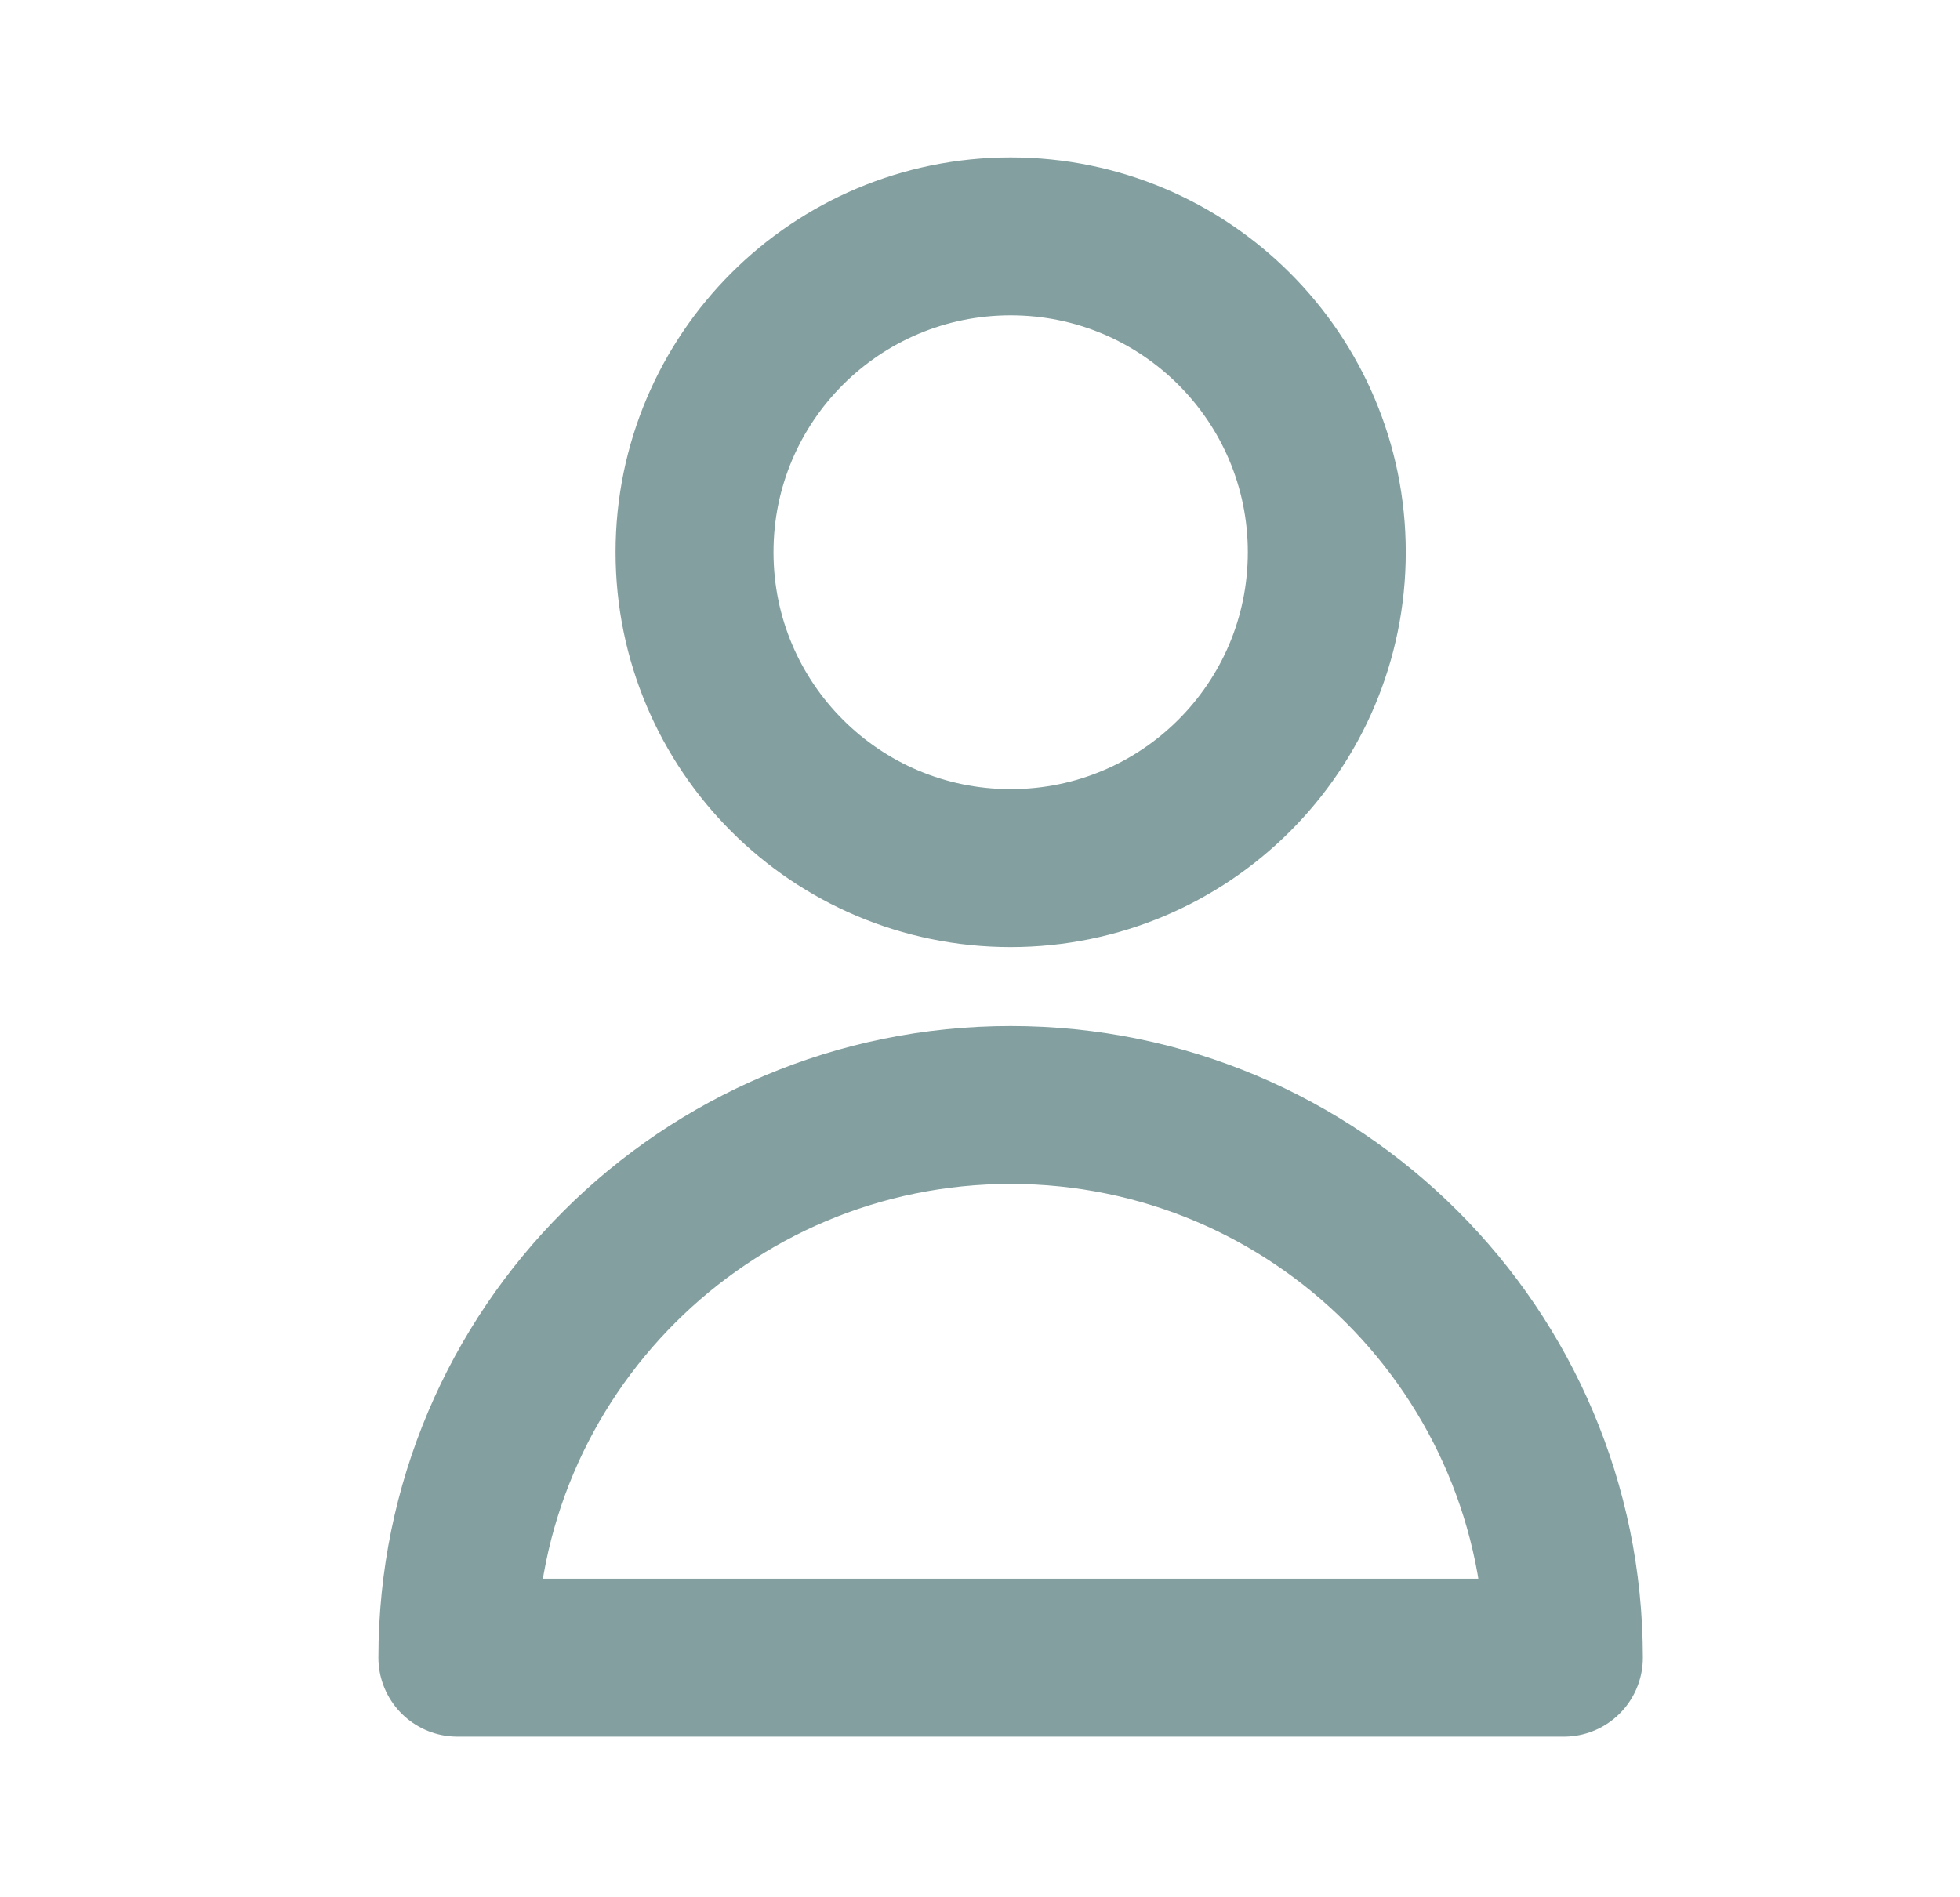
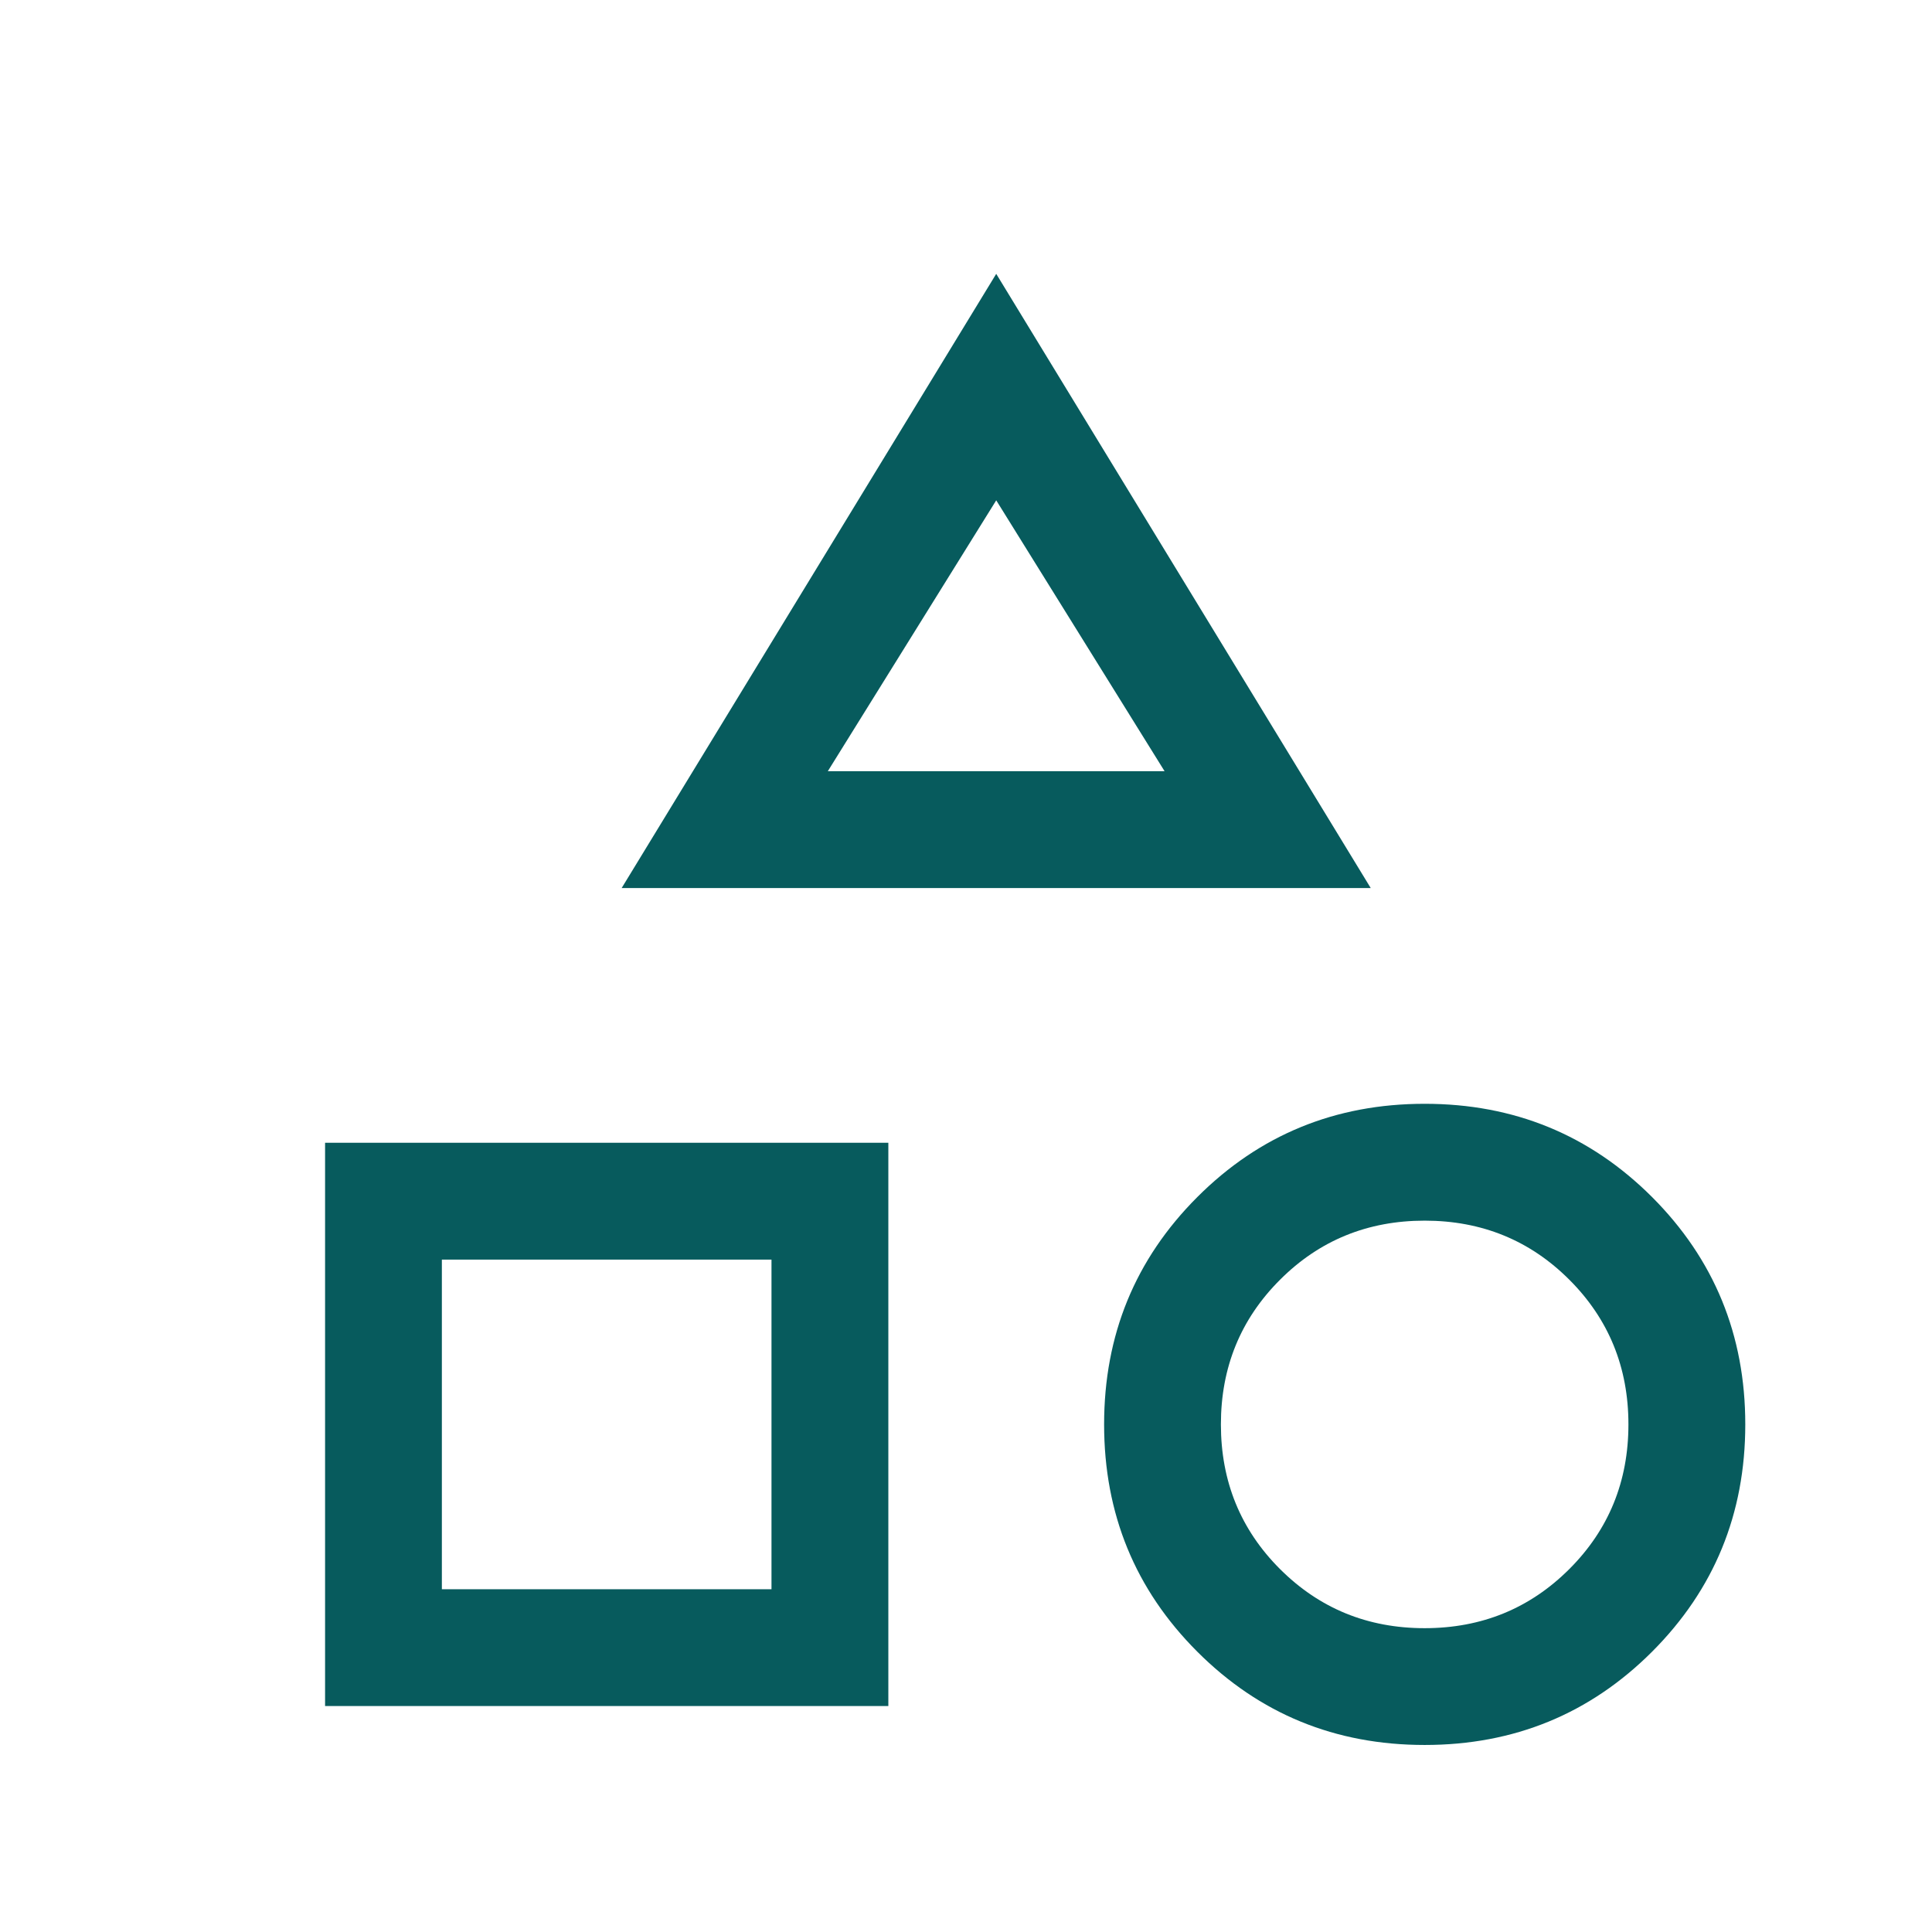
- <svg xmlns="http://www.w3.org/2000/svg" width="31" height="30" viewBox="0 0 31 30" fill="none">
-   <path d="M20.985 8.735C20.985 11.495 18.746 13.732 15.985 13.732C13.223 13.732 10.985 11.495 10.985 8.735C10.985 5.976 13.223 3.739 15.985 3.739C18.746 3.739 20.985 5.976 20.985 8.735Z" stroke="#839F9F" stroke-width="2.498" stroke-linecap="round" stroke-linejoin="round" />
-   <path d="M15.985 17.479C11.152 17.479 7.234 21.393 7.234 26.222H24.735C24.735 21.393 20.817 17.479 15.985 17.479Z" stroke="#839F9F" stroke-width="2.498" stroke-linecap="round" stroke-linejoin="round" />
+ <svg xmlns="http://www.w3.org/2000/svg" width="31" height="31" viewBox="0 0 31 31" fill="none">
+   <g id="category_24dp_FILL0_wght300_GRAD0_opsz24 1">
+     <path id="Vector" d="M9.975 14.249L15.985 4.394L21.994 14.249H9.975ZM22.86 27.999C21.425 27.999 20.209 27.5 19.212 26.503C18.214 25.505 17.716 24.29 17.716 22.855C17.716 21.421 18.214 20.205 19.212 19.207C20.209 18.21 21.425 17.711 22.86 17.711C24.294 17.711 25.51 18.21 26.508 19.207C27.505 20.205 28.004 21.421 28.004 22.855C28.004 24.29 27.505 25.505 26.508 26.503C25.51 27.5 24.294 27.999 22.86 27.999ZM5.216 27.374V18.336H14.254V27.374H5.216ZM22.859 26.125C23.775 26.125 24.548 25.808 25.181 25.176C25.813 24.544 26.129 23.771 26.129 22.855C26.129 21.94 25.813 21.166 25.181 20.534C24.549 19.902 23.775 19.586 22.86 19.586C21.945 19.586 21.171 19.902 20.539 20.534C19.906 21.166 19.59 21.94 19.59 22.855C19.59 23.77 19.906 24.544 20.538 25.176C21.171 25.808 21.944 26.125 22.859 26.125ZM7.09 25.5H12.379V20.211H7.09V25.5ZM13.283 12.374H18.686L15.985 8.028L13.283 12.374Z" fill="#075B5D" />
+   </g>
</svg>
